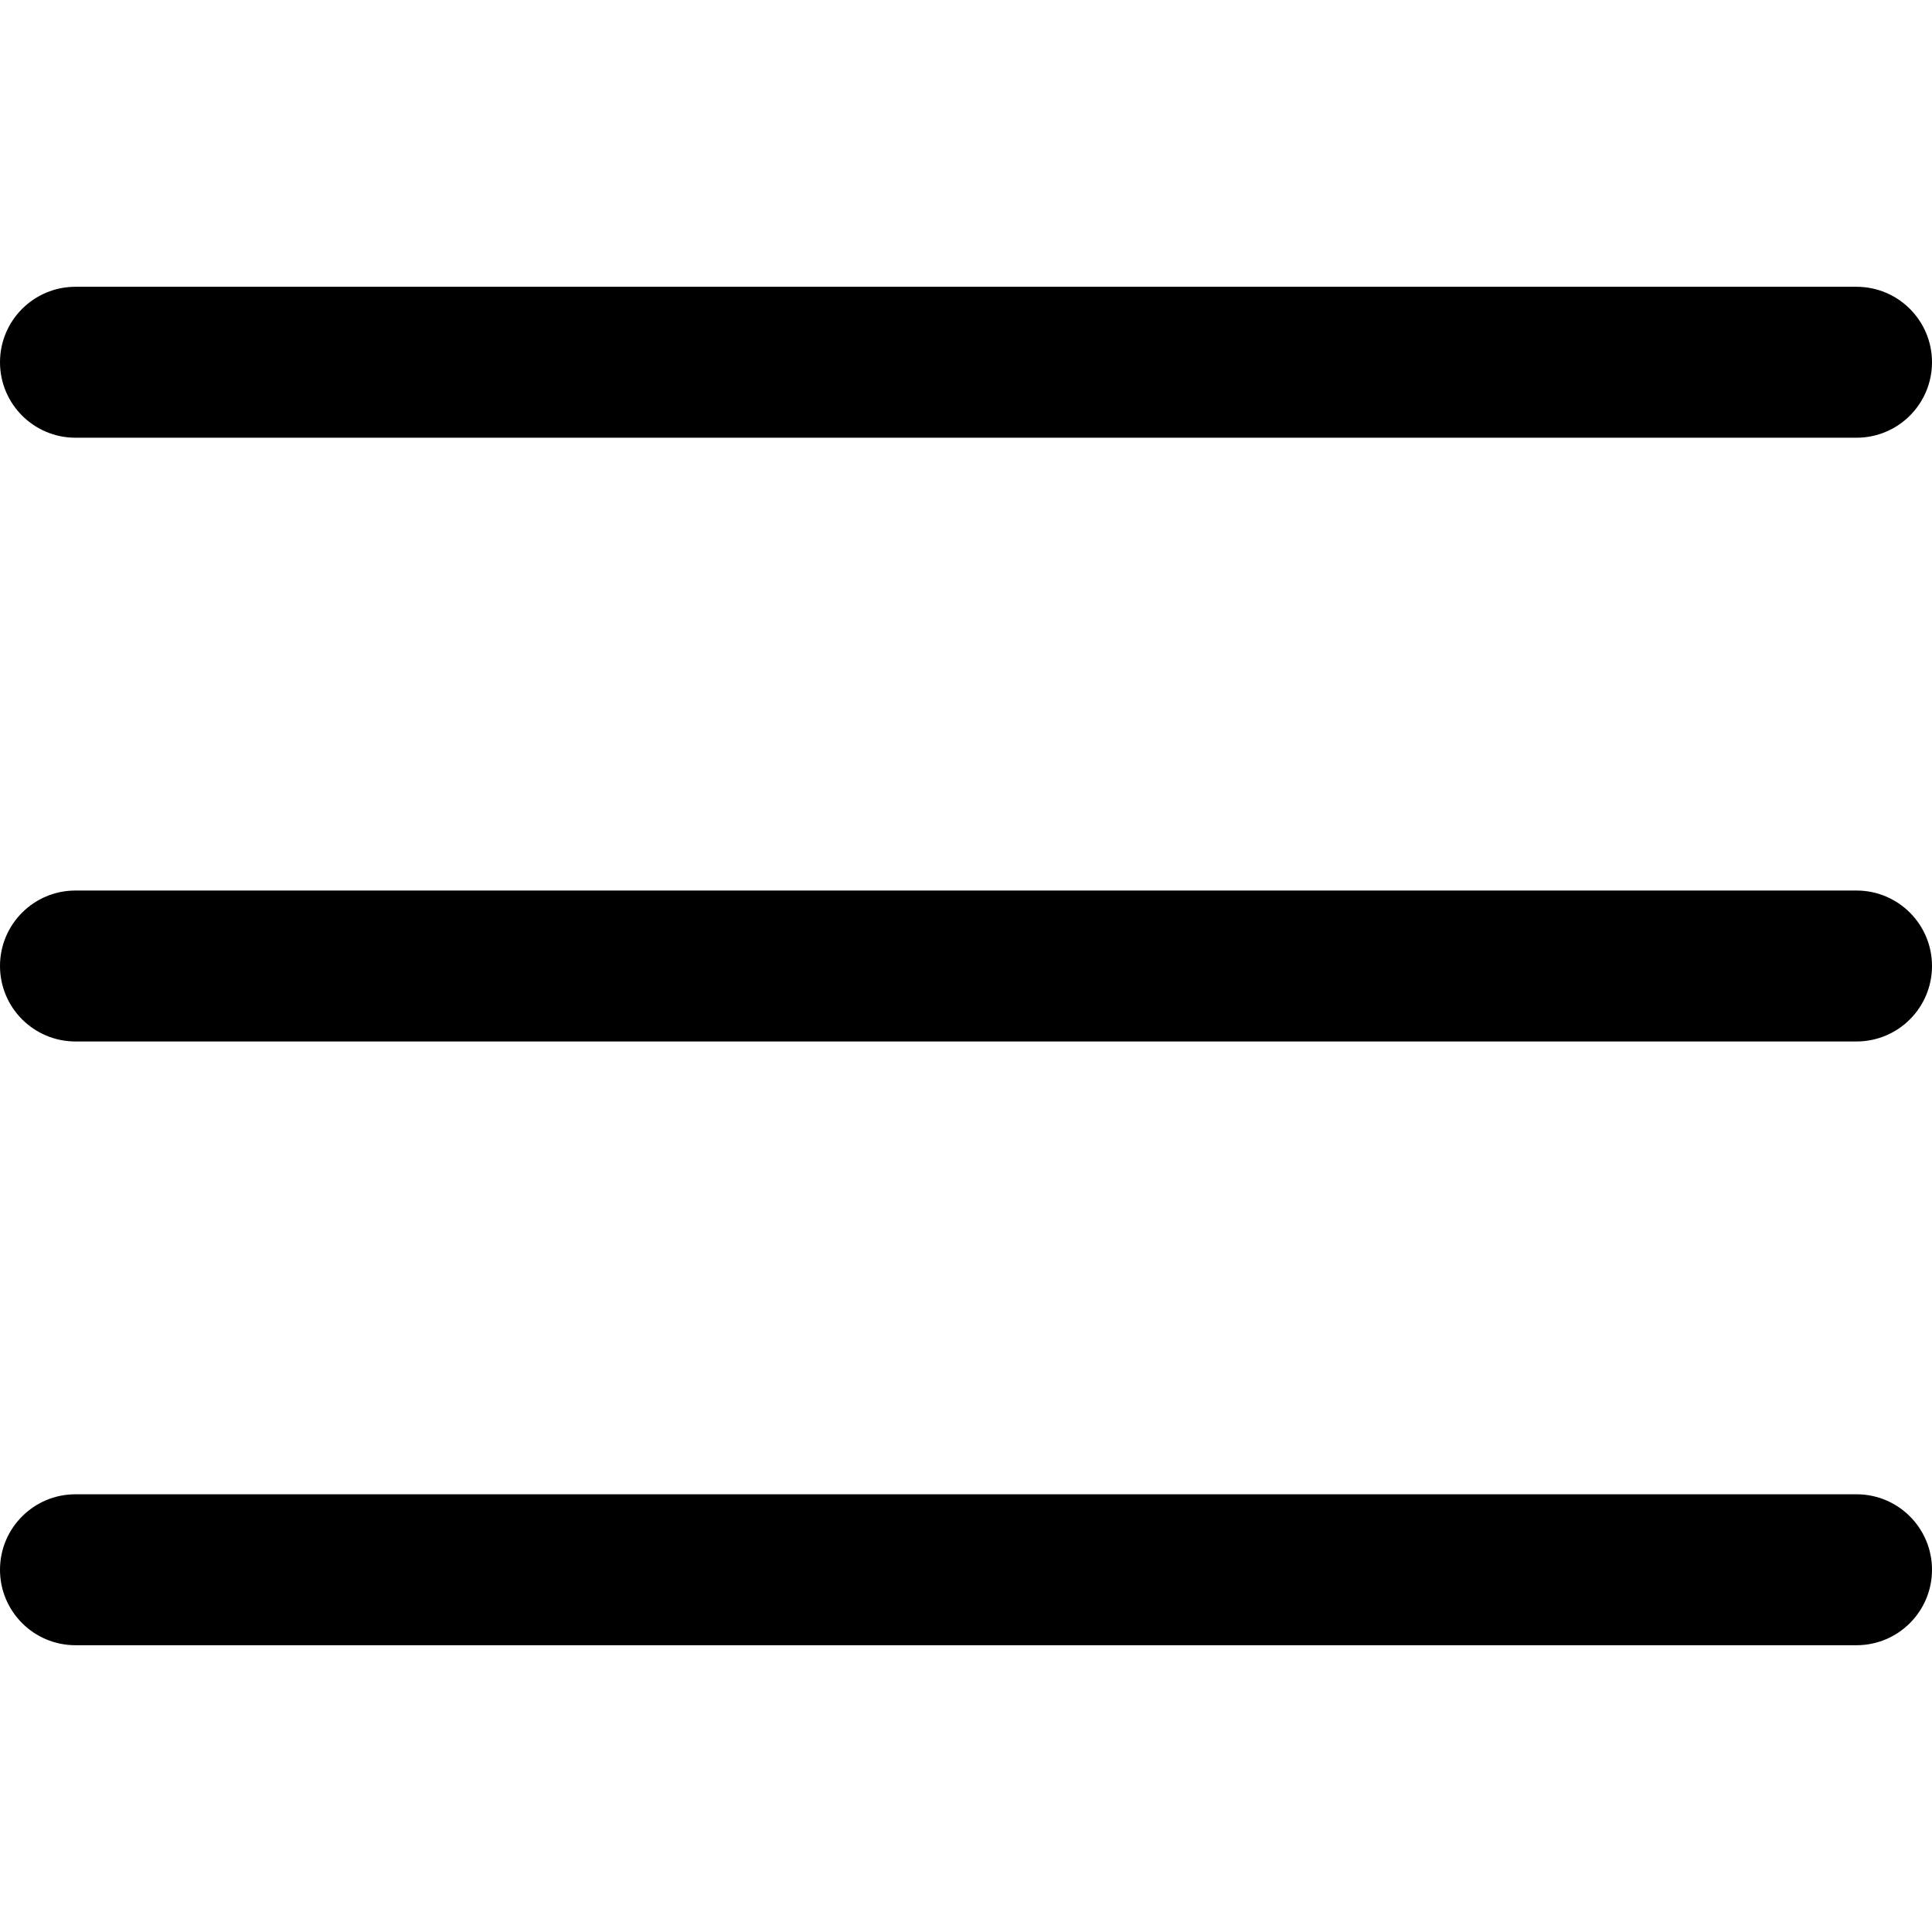
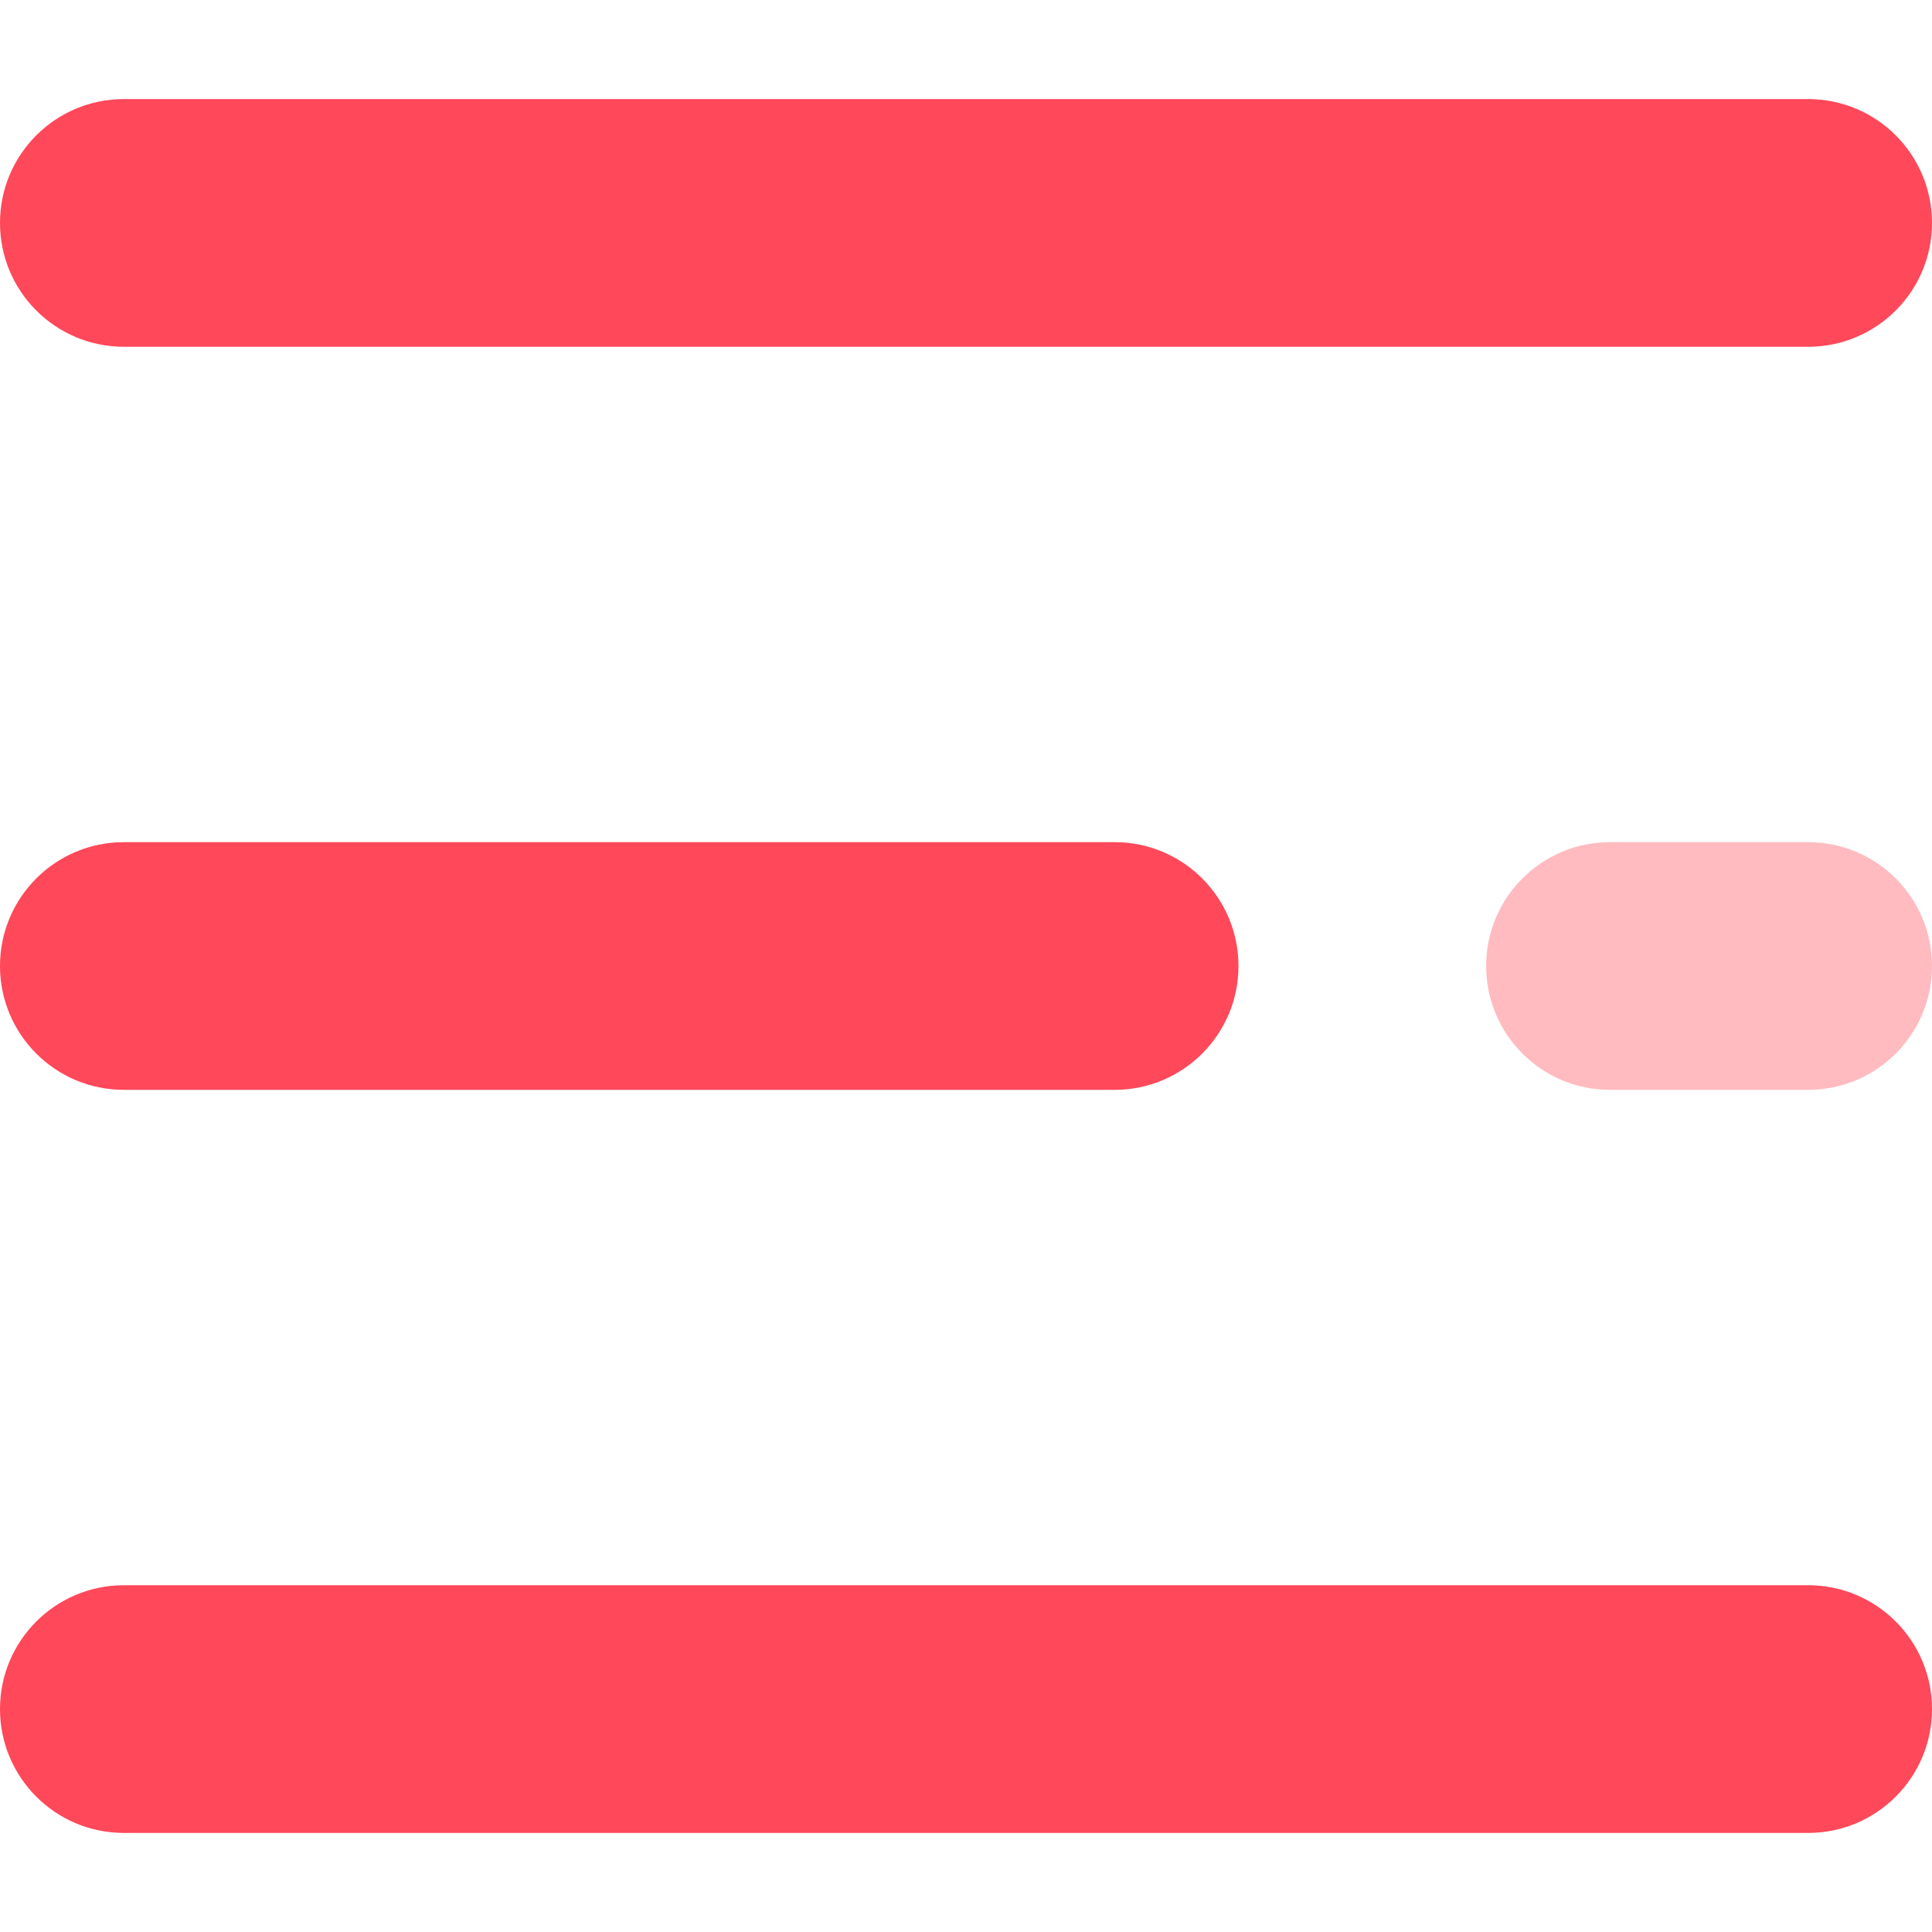
<svg xmlns="http://www.w3.org/2000/svg" version="1.1" id="Capa_1" x="0px" y="0px" viewBox="0 0 512 512" style="enable-background:new 0 0 512 512;" xml:space="preserve">
  <g>
-     <g>
-       <path d="M492,236H20c-11.046,0-20,8.954-20,20c0,11.046,8.954,20,20,20h472c11.046,0,20-8.954,20-20S503.046,236,492,236z" />
-     </g>
+     <path style="fill:#FF485A;" d="M479.18,91.897H32.821C14.69,91.897,0,77.207,0,59.077s14.69-32.821,32.821-32.821H479.18   c18.13,0,32.82,14.69,32.82,32.821S497.31,91.897,479.18,91.897z" />
+     <path style="fill:#FF485A;" d="M295.385,288.821H32.821C14.69,288.821,0,274.13,0,256s14.69-32.821,32.821-32.821h262.564   c18.13,0,32.821,14.69,32.821,32.821S313.515,288.821,295.385,288.821z" />
  </g>
-   <g>
-     <g>
-       <path d="M492,76H20C8.954,76,0,84.954,0,96s8.954,20,20,20h472c11.046,0,20-8.954,20-20S503.046,76,492,76z" />
-     </g>
-   </g>
-   <g>
-     <g>
-       <path d="M492,396H20c-11.046,0-20,8.954-20,20c0,11.046,8.954,20,20,20h472c11.046,0,20-8.954,20-20    C512,404.954,503.046,396,492,396z" />
-     </g>
-   </g>
+   <path style="fill:#FFBBC0;" d="M479.18,288.821h-52.513c-18.13,0-32.821-14.69-32.821-32.821s14.69-32.821,32.821-32.821h52.513  c18.13,0,32.82,14.69,32.82,32.821S497.31,288.821,479.18,288.821z" />
+   <path style="fill:#FF485A;" d="M479.18,485.744H32.821C14.69,485.744,0,471.053,0,452.923c0-18.13,14.69-32.821,32.821-32.821  H479.18c18.13,0,32.82,14.69,32.82,32.821C512,471.053,497.31,485.744,479.18,485.744z" />
  <g>
</g>
  <g>
</g>
  <g>
</g>
  <g>
</g>
  <g>
</g>
  <g>
</g>
  <g>
</g>
  <g>
</g>
  <g>
</g>
  <g>
</g>
  <g>
</g>
  <g>
</g>
  <g>
</g>
  <g>
</g>
  <g>
</g>
</svg>
